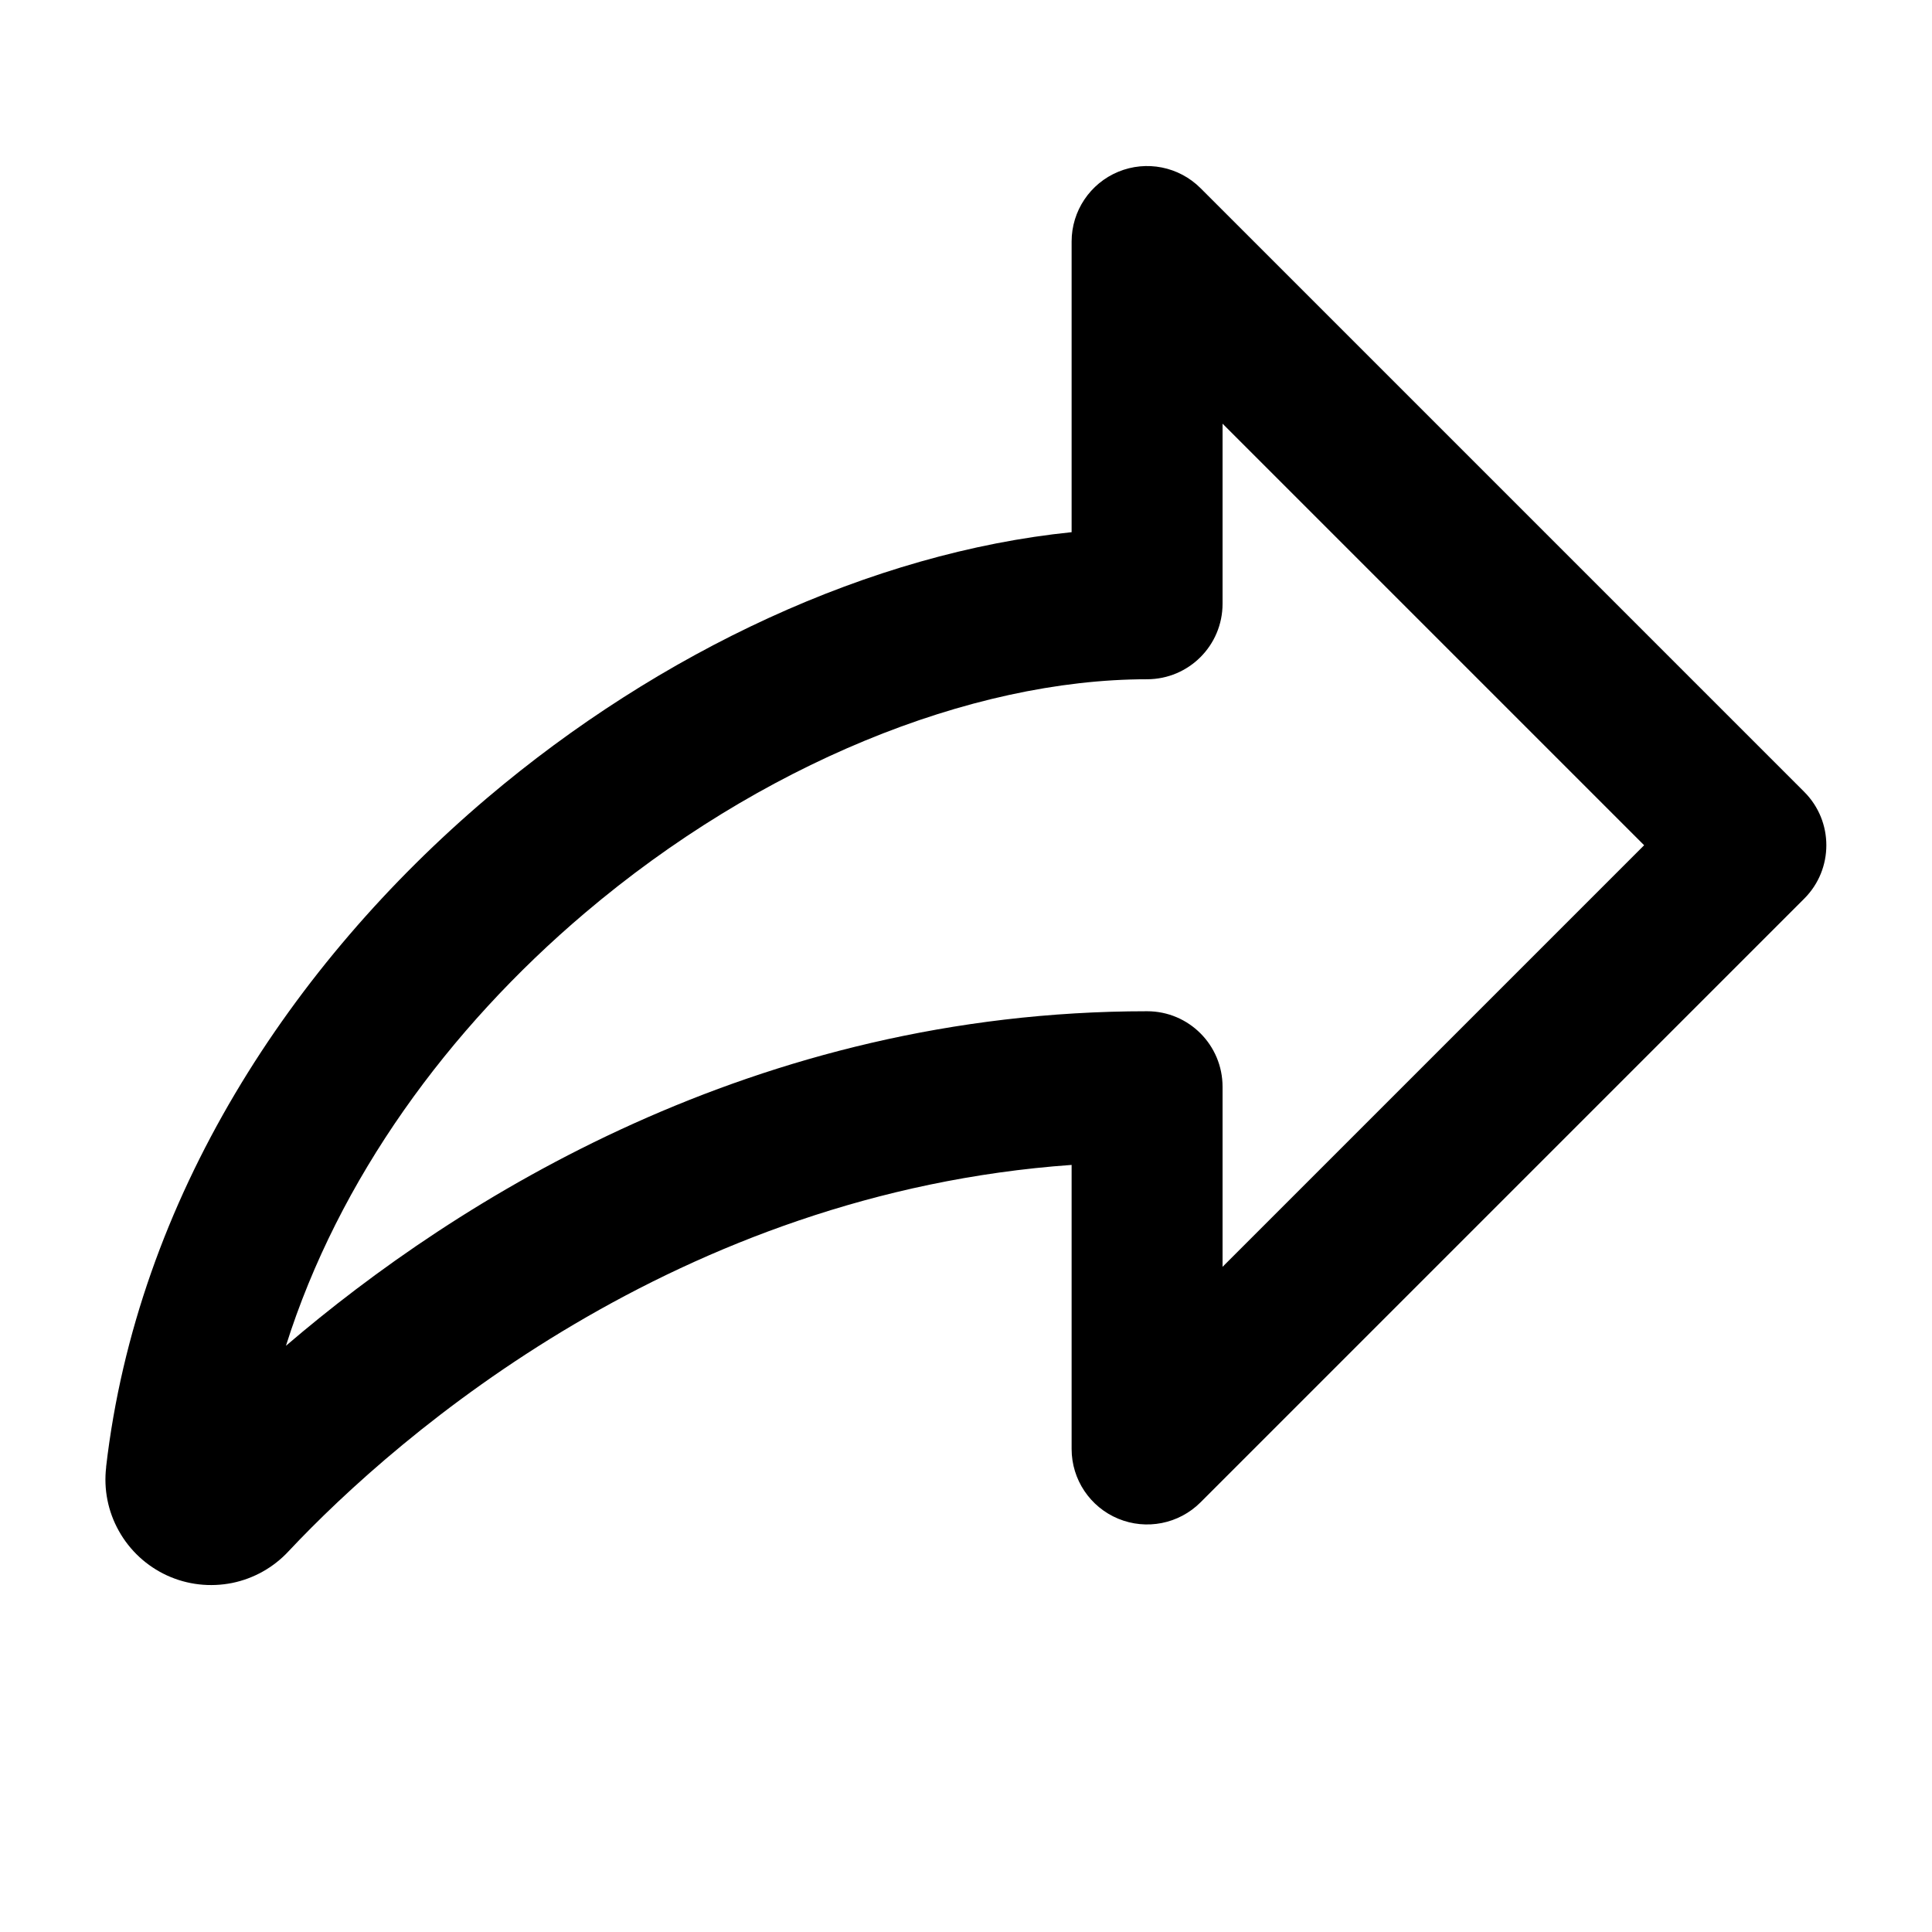
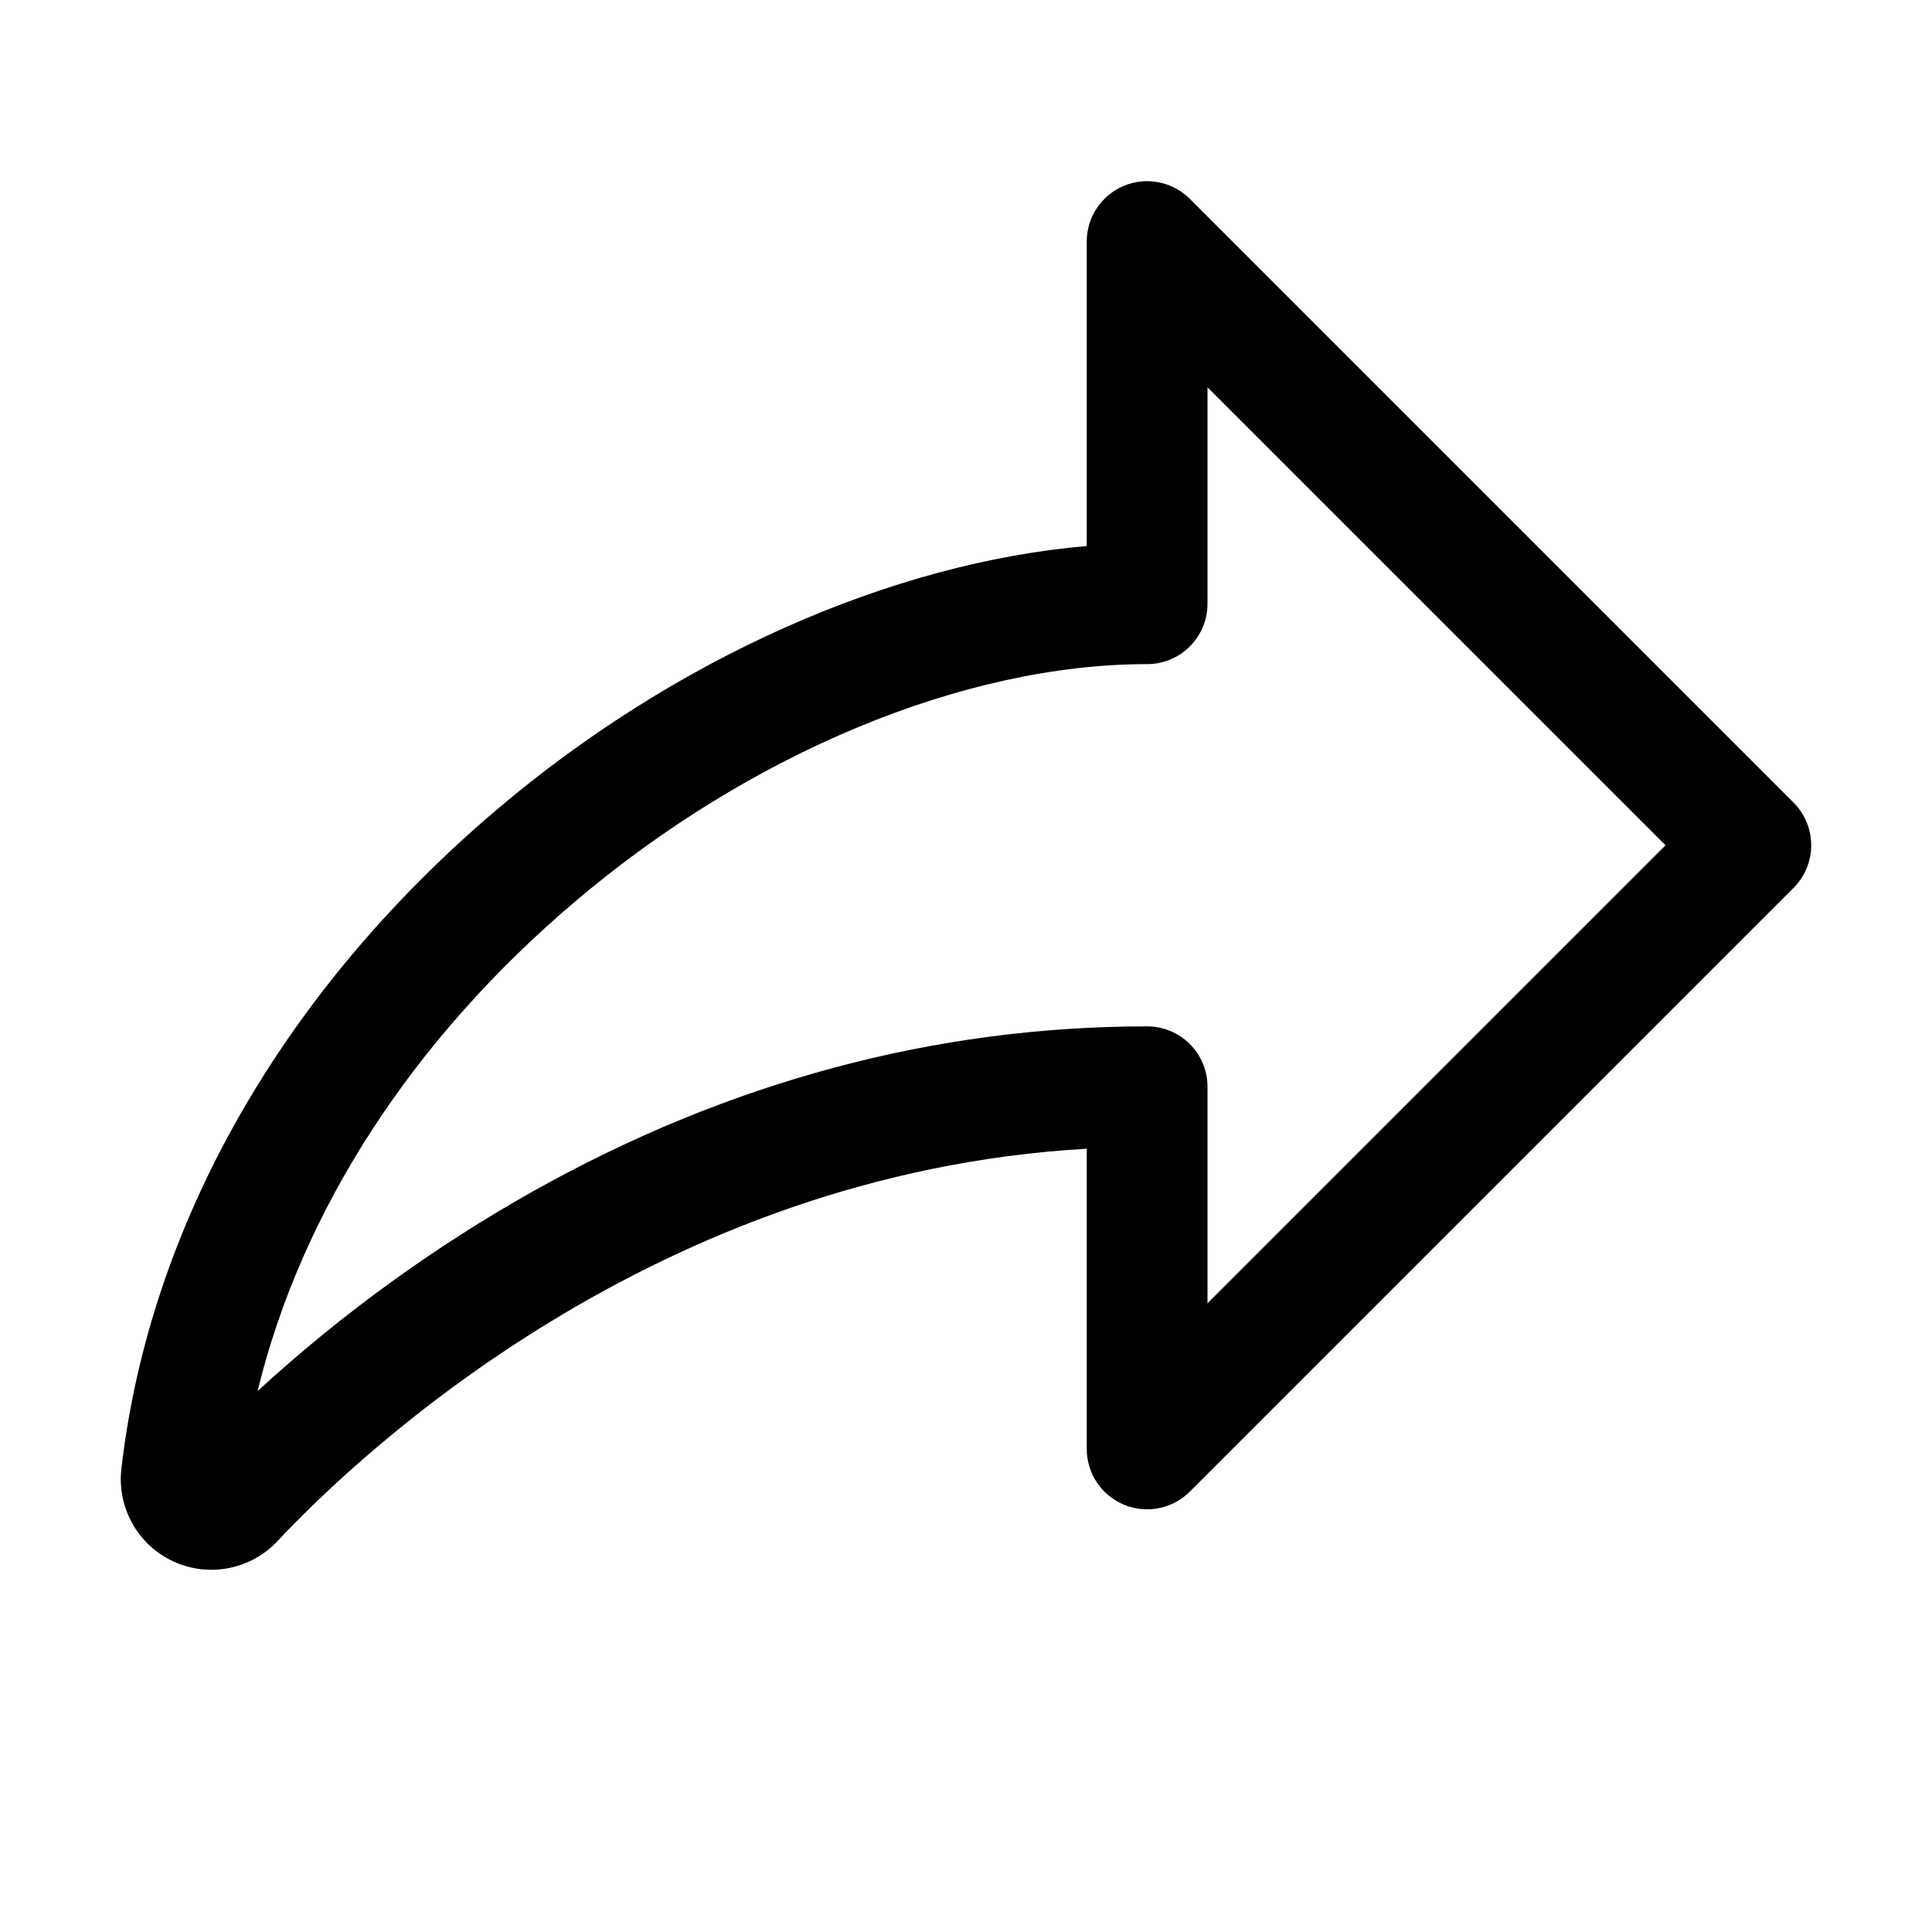
- <svg xmlns="http://www.w3.org/2000/svg" width="24" height="24" viewBox="0 0 24 24">
-   <path d="M13.891 2.134C14.241 1.989 14.645 2.069 14.913 2.337L22.413 9.837C22.779 10.203 22.779 10.797 22.413 11.163L14.913 18.663C14.645 18.931 14.241 19.011 13.891 18.866C13.541 18.721 13.312 18.379 13.312 18V14.471C8.431 14.818 4.967 17.797 3.583 19.272L3.583 19.272C3.397 19.472 3.153 19.609 2.885 19.664C2.611 19.719 2.328 19.687 2.075 19.571C1.821 19.454 1.612 19.261 1.476 19.017C1.341 18.776 1.286 18.499 1.319 18.224H1.318C1.704 14.882 3.624 11.972 6.051 9.913C8.198 8.092 10.827 6.864 13.312 6.611V3C13.312 2.621 13.541 2.279 13.891 2.134ZM15.187 7.5C15.187 8.018 14.768 8.437 14.25 8.438C12.048 8.438 9.431 9.504 7.264 11.343C5.564 12.785 4.207 14.645 3.552 16.718C5.68 14.895 9.381 12.562 14.25 12.562C14.768 12.562 15.187 12.982 15.187 13.5V15.737L20.424 10.5L15.187 5.263V7.5Z" />
+ <svg xmlns="http://www.w3.org/2000/svg" width="24" height="24">
+   <path d="m22.28 9.97-7.5-7.5A.75.75 0 0 0 13.5 3v3.783c-2.432.208-5.118 1.399-7.327 3.273-2.661 2.257-4.318 5.166-4.665 8.19a1.125 1.125 0 0 0 1.938.899c1.031-1.098 4.7-4.57 10.054-4.875V18a.75.75 0 0 0 1.28.53l7.5-7.5a.75.75 0 0 0 0-1.06ZM15 16.19V13.5a.75.75 0 0 0-.75-.75c-2.633 0-5.197.687-7.62 2.044A18.388 18.388 0 0 0 3.2 17.28c.544-2.235 1.915-4.36 3.943-6.08 2.177-1.847 4.834-2.95 7.107-2.95A.75.75 0 0 0 15 7.5V4.811l5.69 5.689L15 16.19Z" />
</svg>
